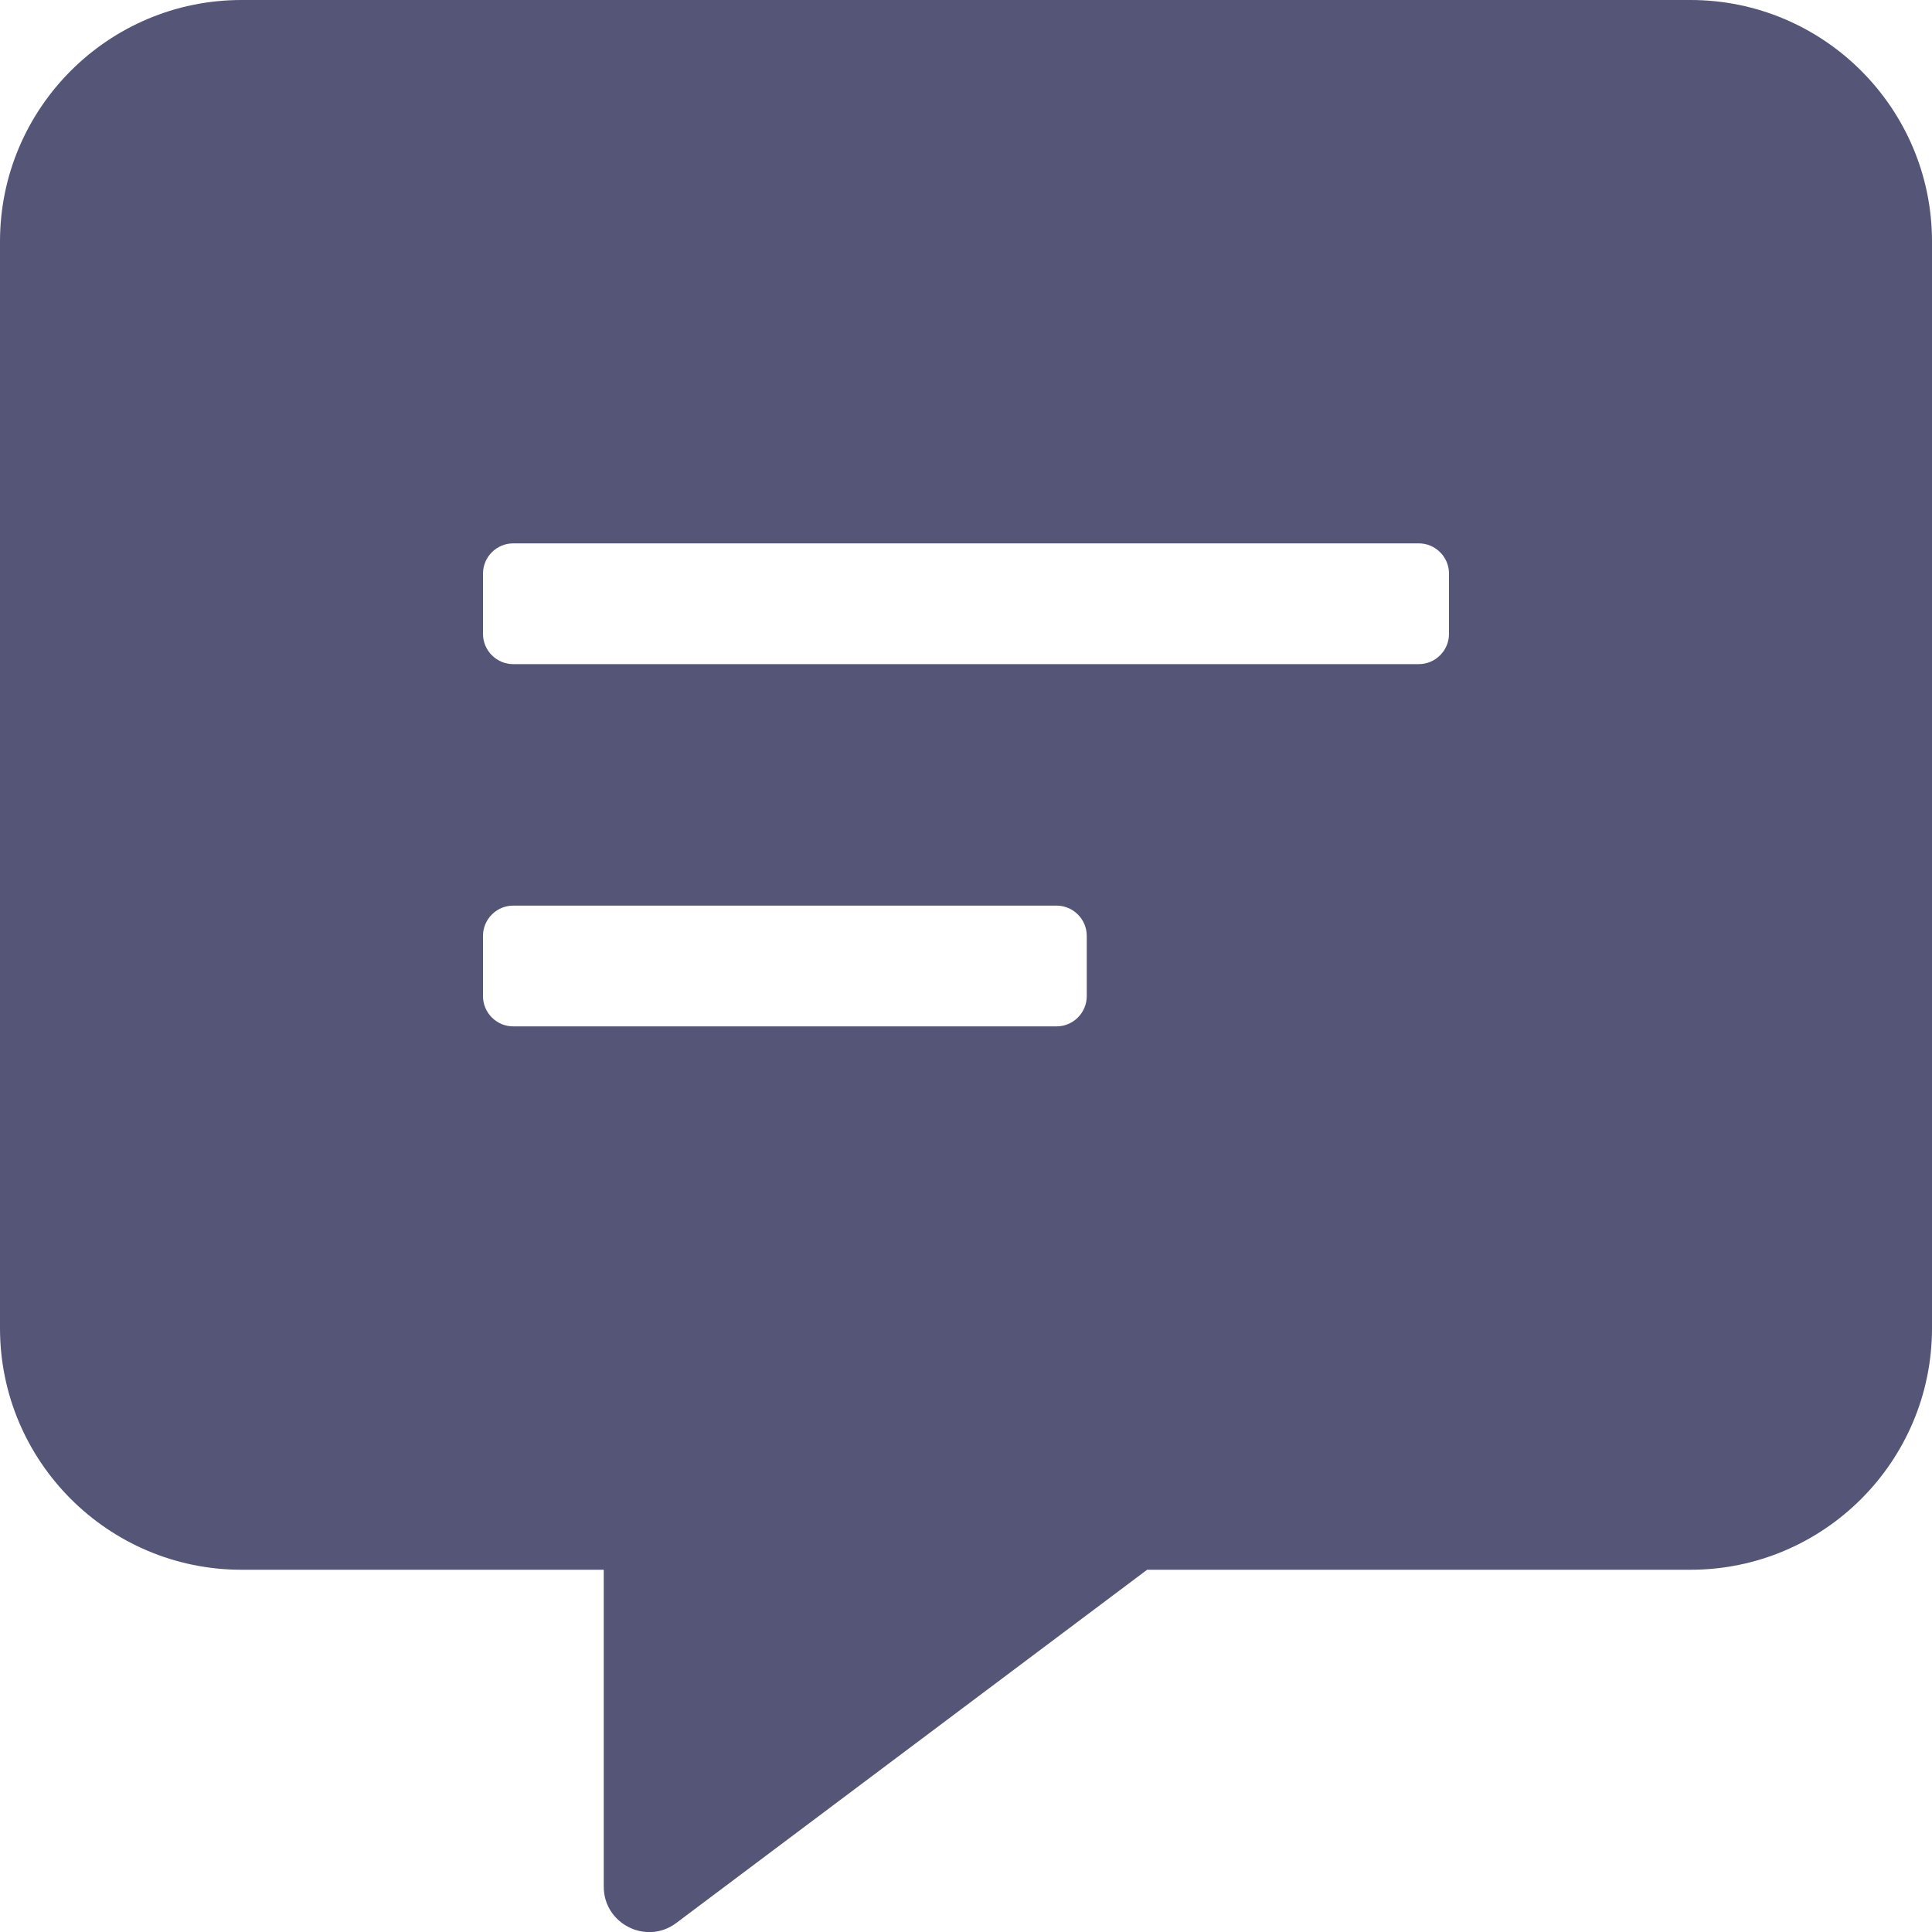
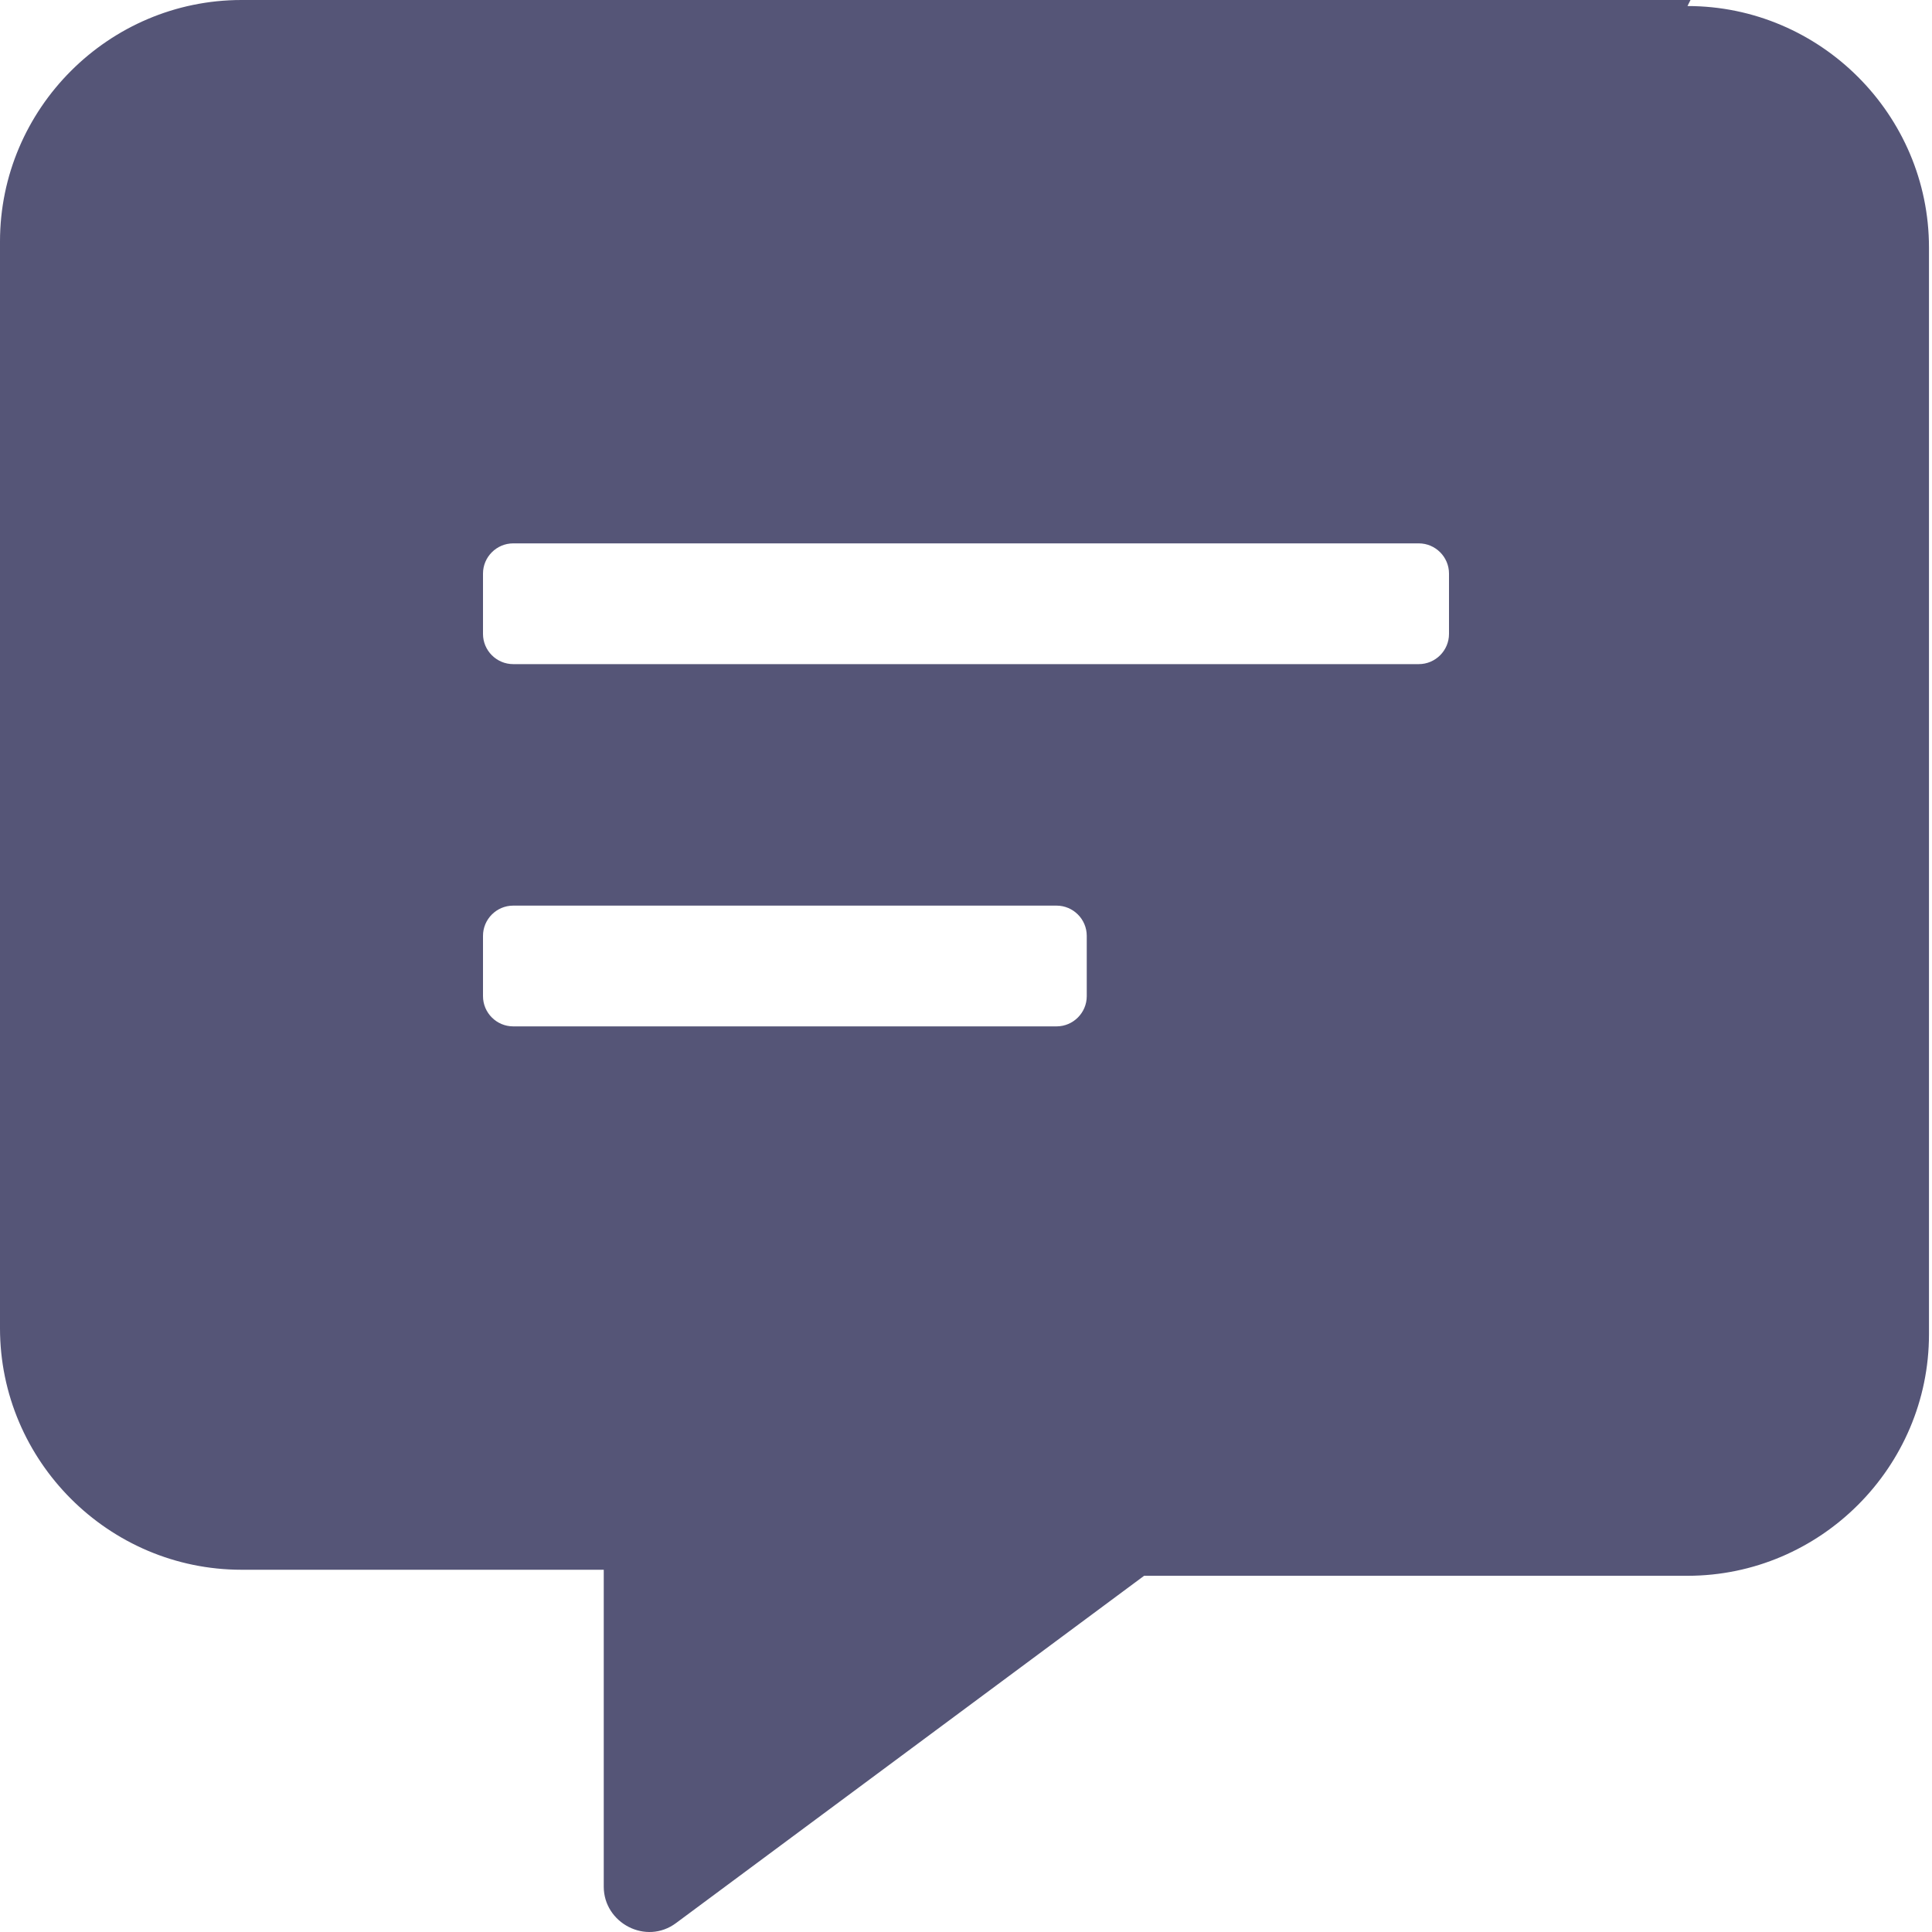
<svg xmlns="http://www.w3.org/2000/svg" version="1.1" viewBox="0 0 128 128">
  <style type="text/css">.Back{fill:#555577;}</style>
-   <path class="Back" d="m112 0h-96c-8.825 0-16 7.175-16 16v72c0 8.825 7.175 16 16 16h24v21c0 2.45 2.8 3.875 4.775 2.425l31.225-23.425h36c8.825 0 16-7.175 16-16v-72c0-8.825-7.175-16-16-16zm-40 66c0 1.1-0.9 2-2 2h-36c-1.1 0-2-0.9-2-2v-4c0-1.1 0.9-2 2-2h36c1.1 0 2 0.9 2 2zm24-24c0 1.1-0.9 2-2 2h-60c-1.1 0-2-0.9-2-2v-4c0-1.1 0.9-2 2-2h60c1.1 0 2 0.9 2 2z" />
+   <path class="Back" d="m112 0h-96c-8.8 0-16 7.2-16 16v72c0 8.8 7.2 16 16 16h24v21c0 2.4 2.8 3.9 4.8 2.4l31-23h36c8.8 0 16-7.2 16-16v-72c0-8.8-7.2-16-16-16zm-40 66c0 1.1-0.9 2-2 2h-36c-1.1 0-2-0.9-2-2v-4c0-1.1 0.9-2 2-2h36c1.1 0 2 0.9 2 2zm24-24c0 1.1-0.9 2-2 2h-60c-1.1 0-2-0.9-2-2v-4c0-1.1 0.9-2 2-2h60c1.1 0 2 0.9 2 2z" />
</svg>
